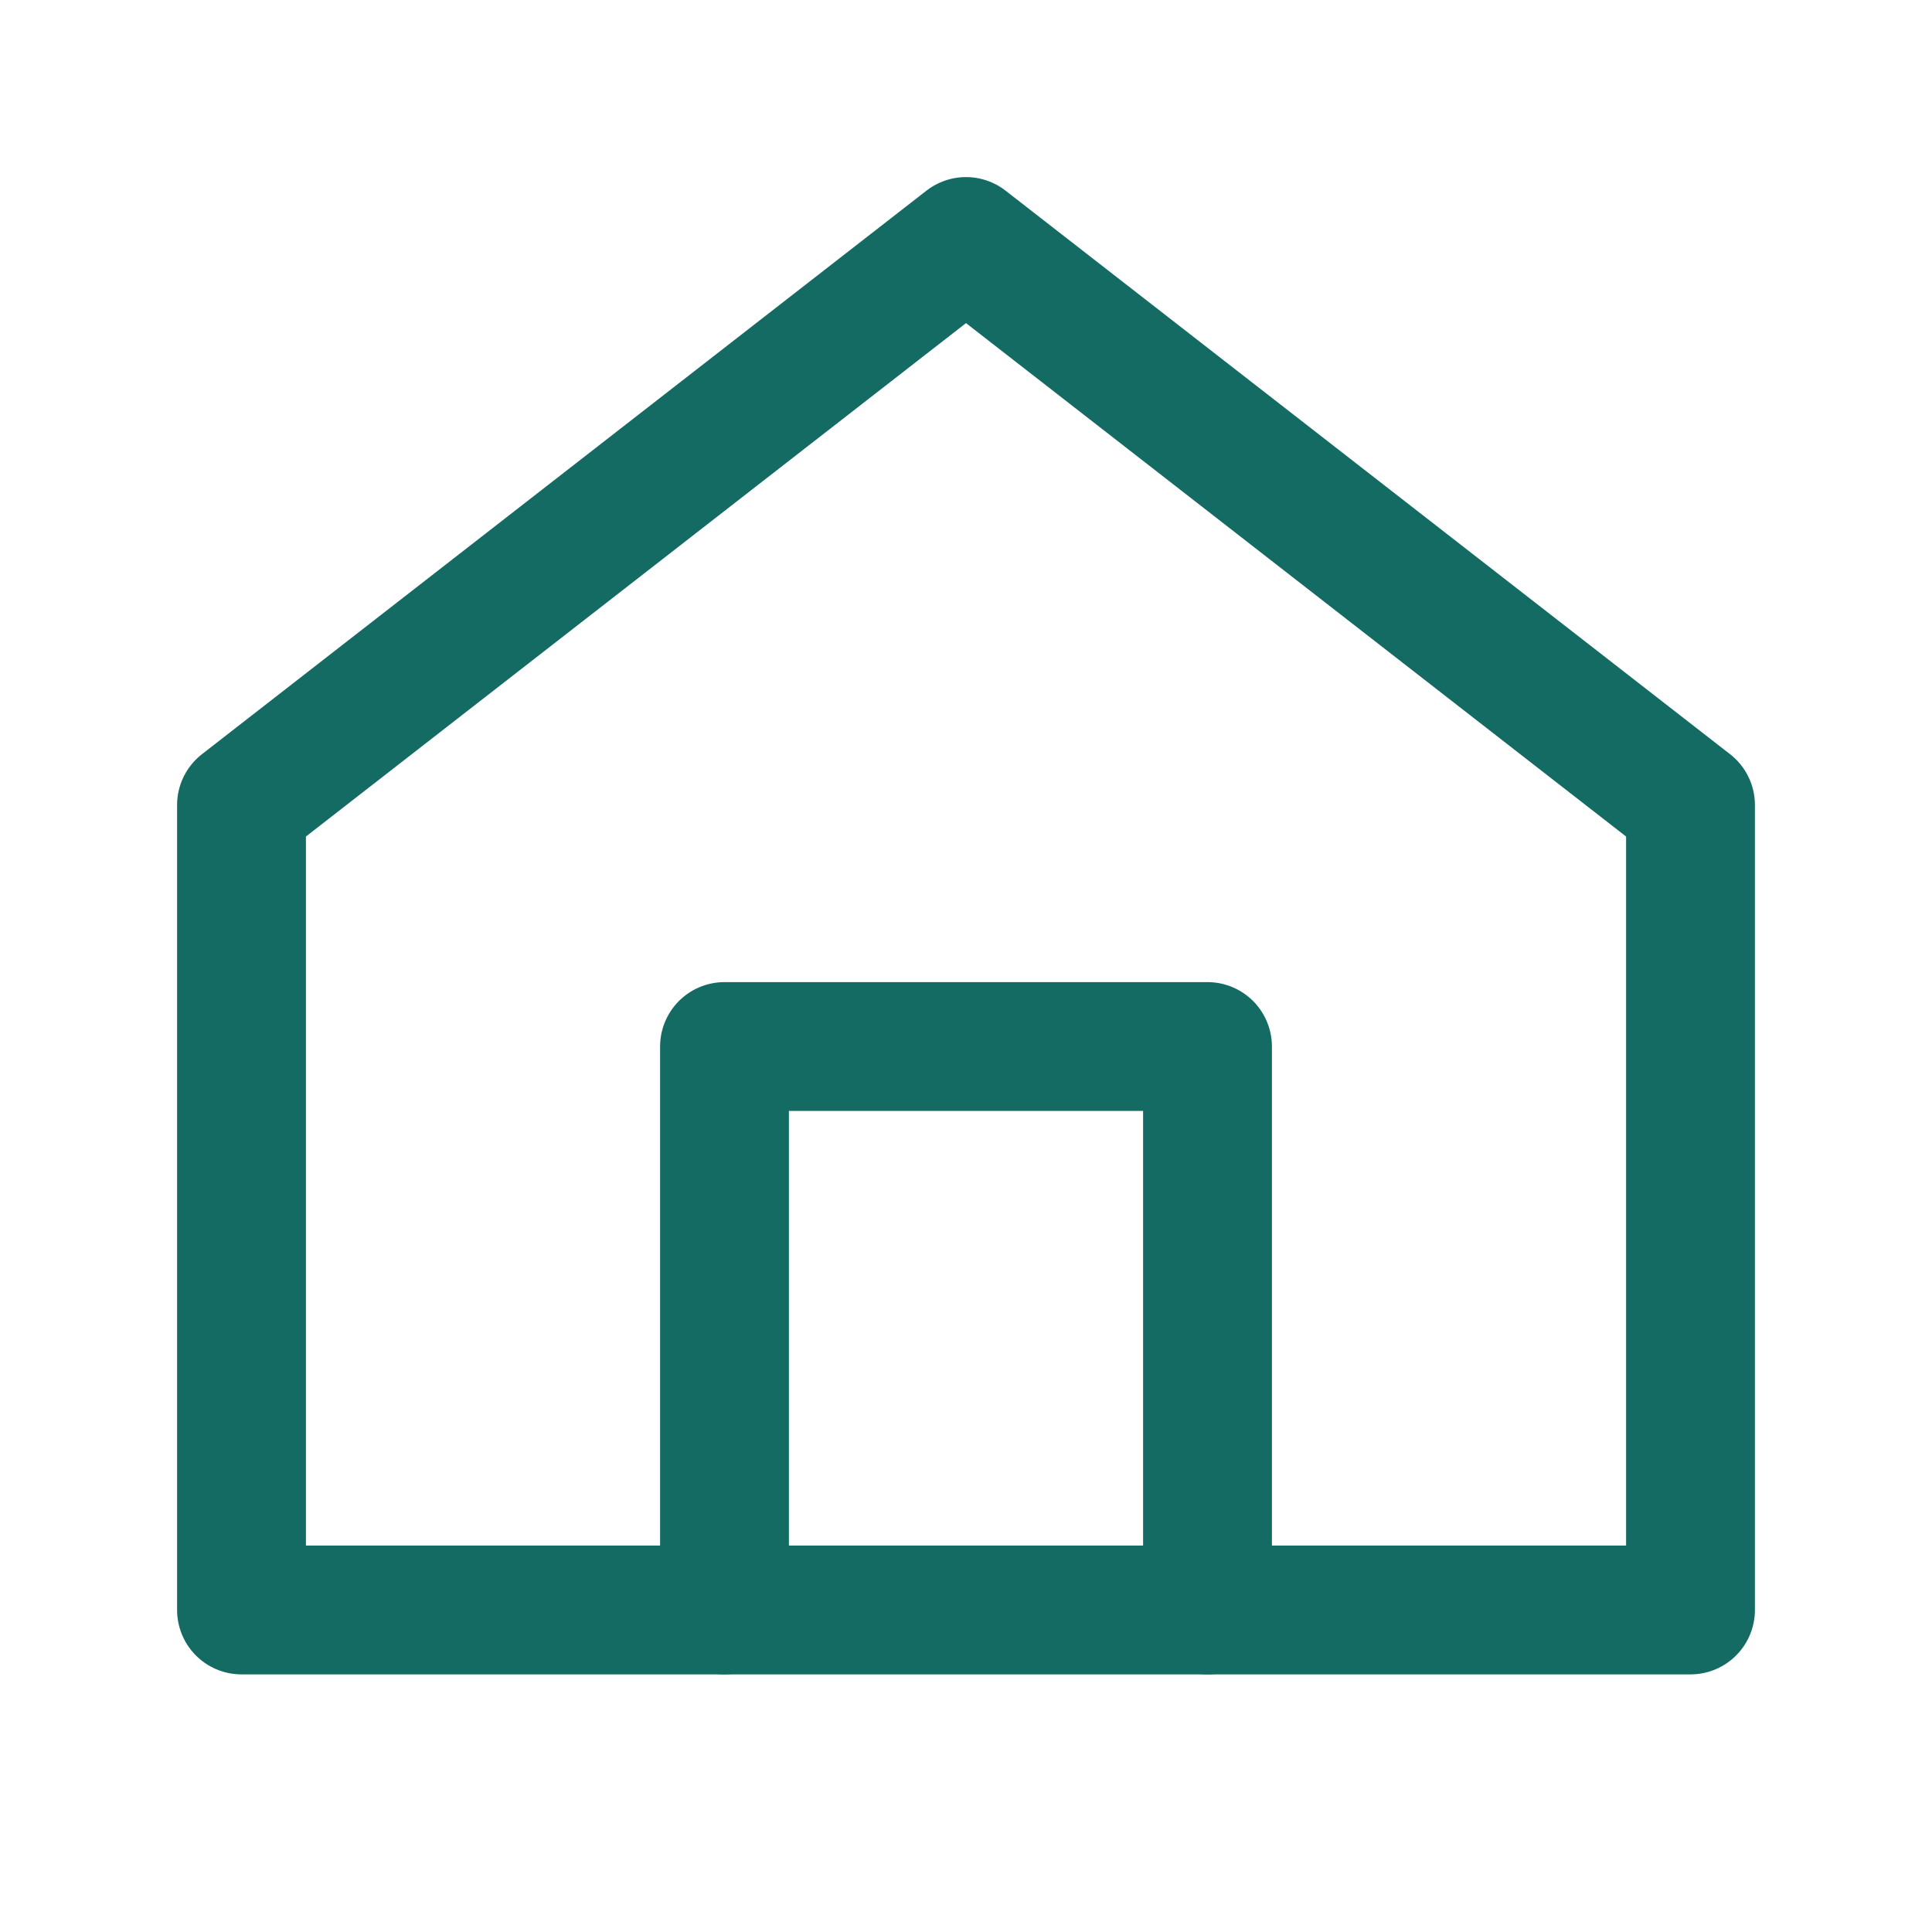
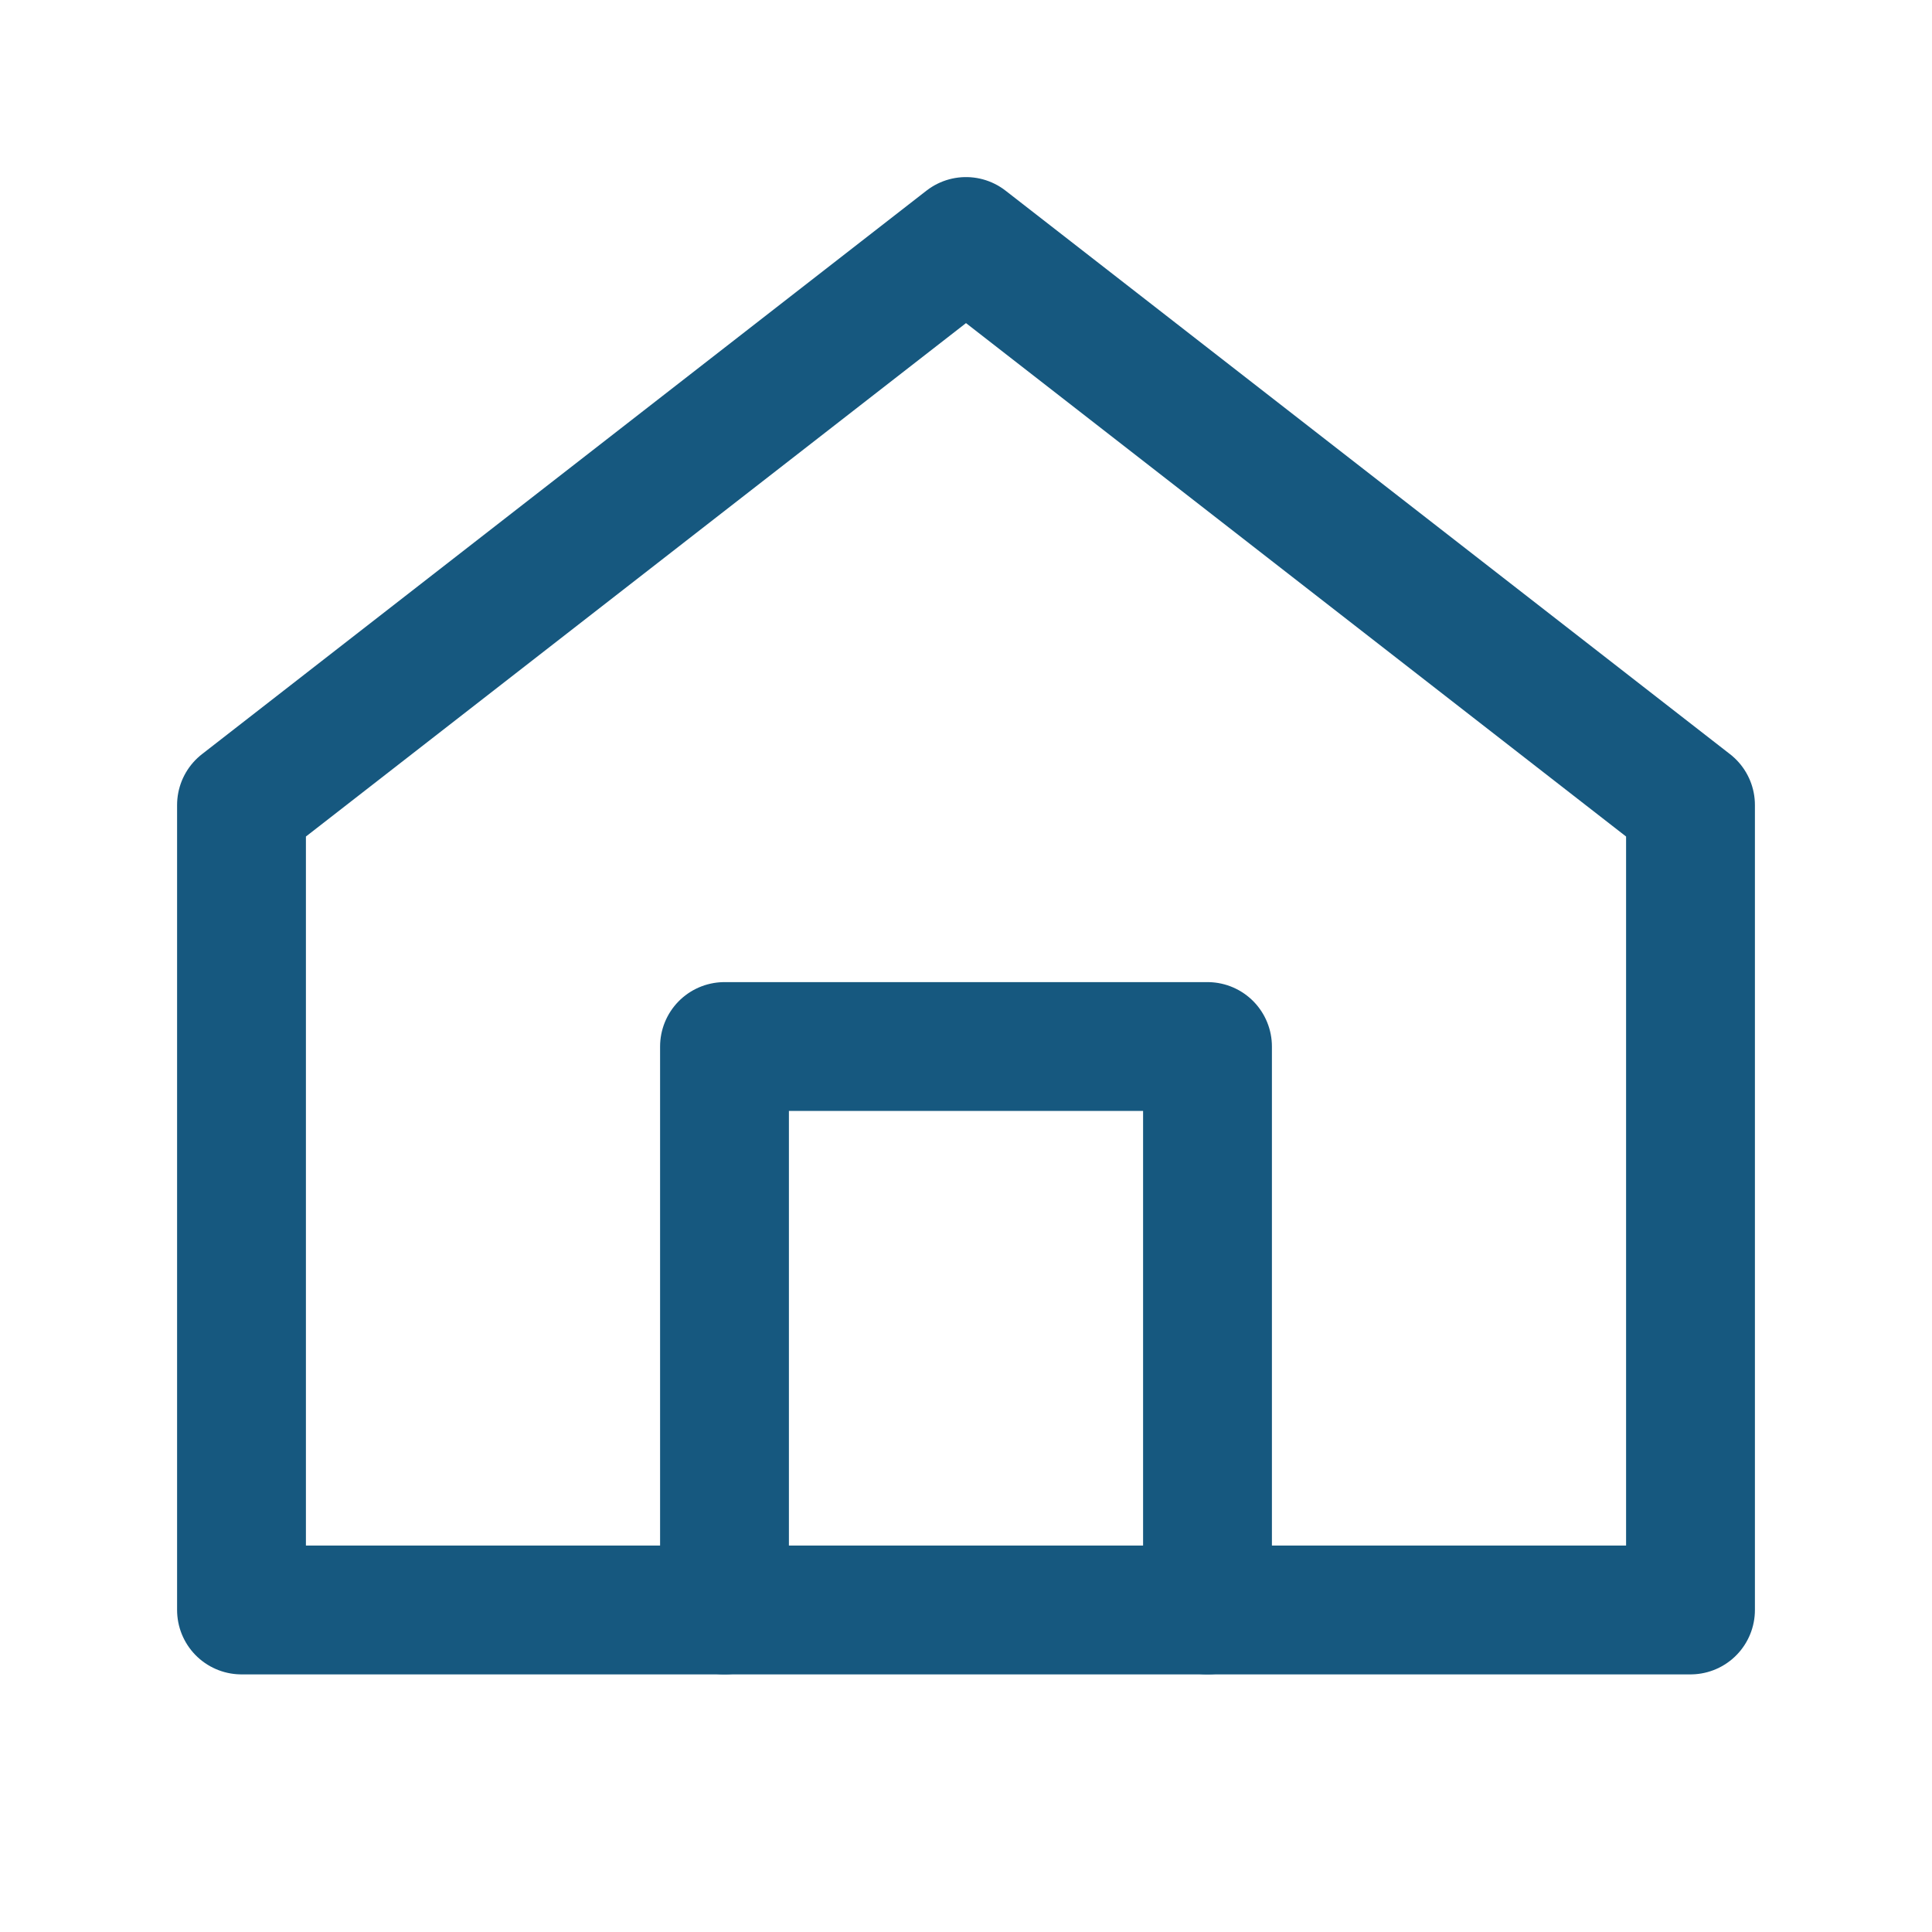
<svg xmlns="http://www.w3.org/2000/svg" preserveAspectRatio="none" overflow="visible" style="display: block;" width="22" height="22" viewBox="0 0 22 22" fill="none">
  <g id="home">
-     <path id="Vector" d="M2.75 9.167L11 2.75L19.25 9.167V18.333H2.75V9.167Z" stroke="#146B63" stroke-width="1.467" stroke-linecap="round" stroke-linejoin="round" />
-     <path id="Vector_2" d="M8.25 18.333V11.917H13.75V18.333" stroke="#146B63" stroke-width="1.467" stroke-linecap="round" stroke-linejoin="round" />
+     <path id="Vector" d="M2.75 9.167L11 2.75L19.25 9.167V18.333H2.75V9.167Z" stroke="#16587F" stroke-width="1.467" stroke-linecap="round" stroke-linejoin="round" />
+     <path id="Vector_2" d="M8.25 18.333V11.917H13.75V18.333" stroke="#16587F" stroke-width="1.467" stroke-linecap="round" stroke-linejoin="round" />
  </g>
</svg>
